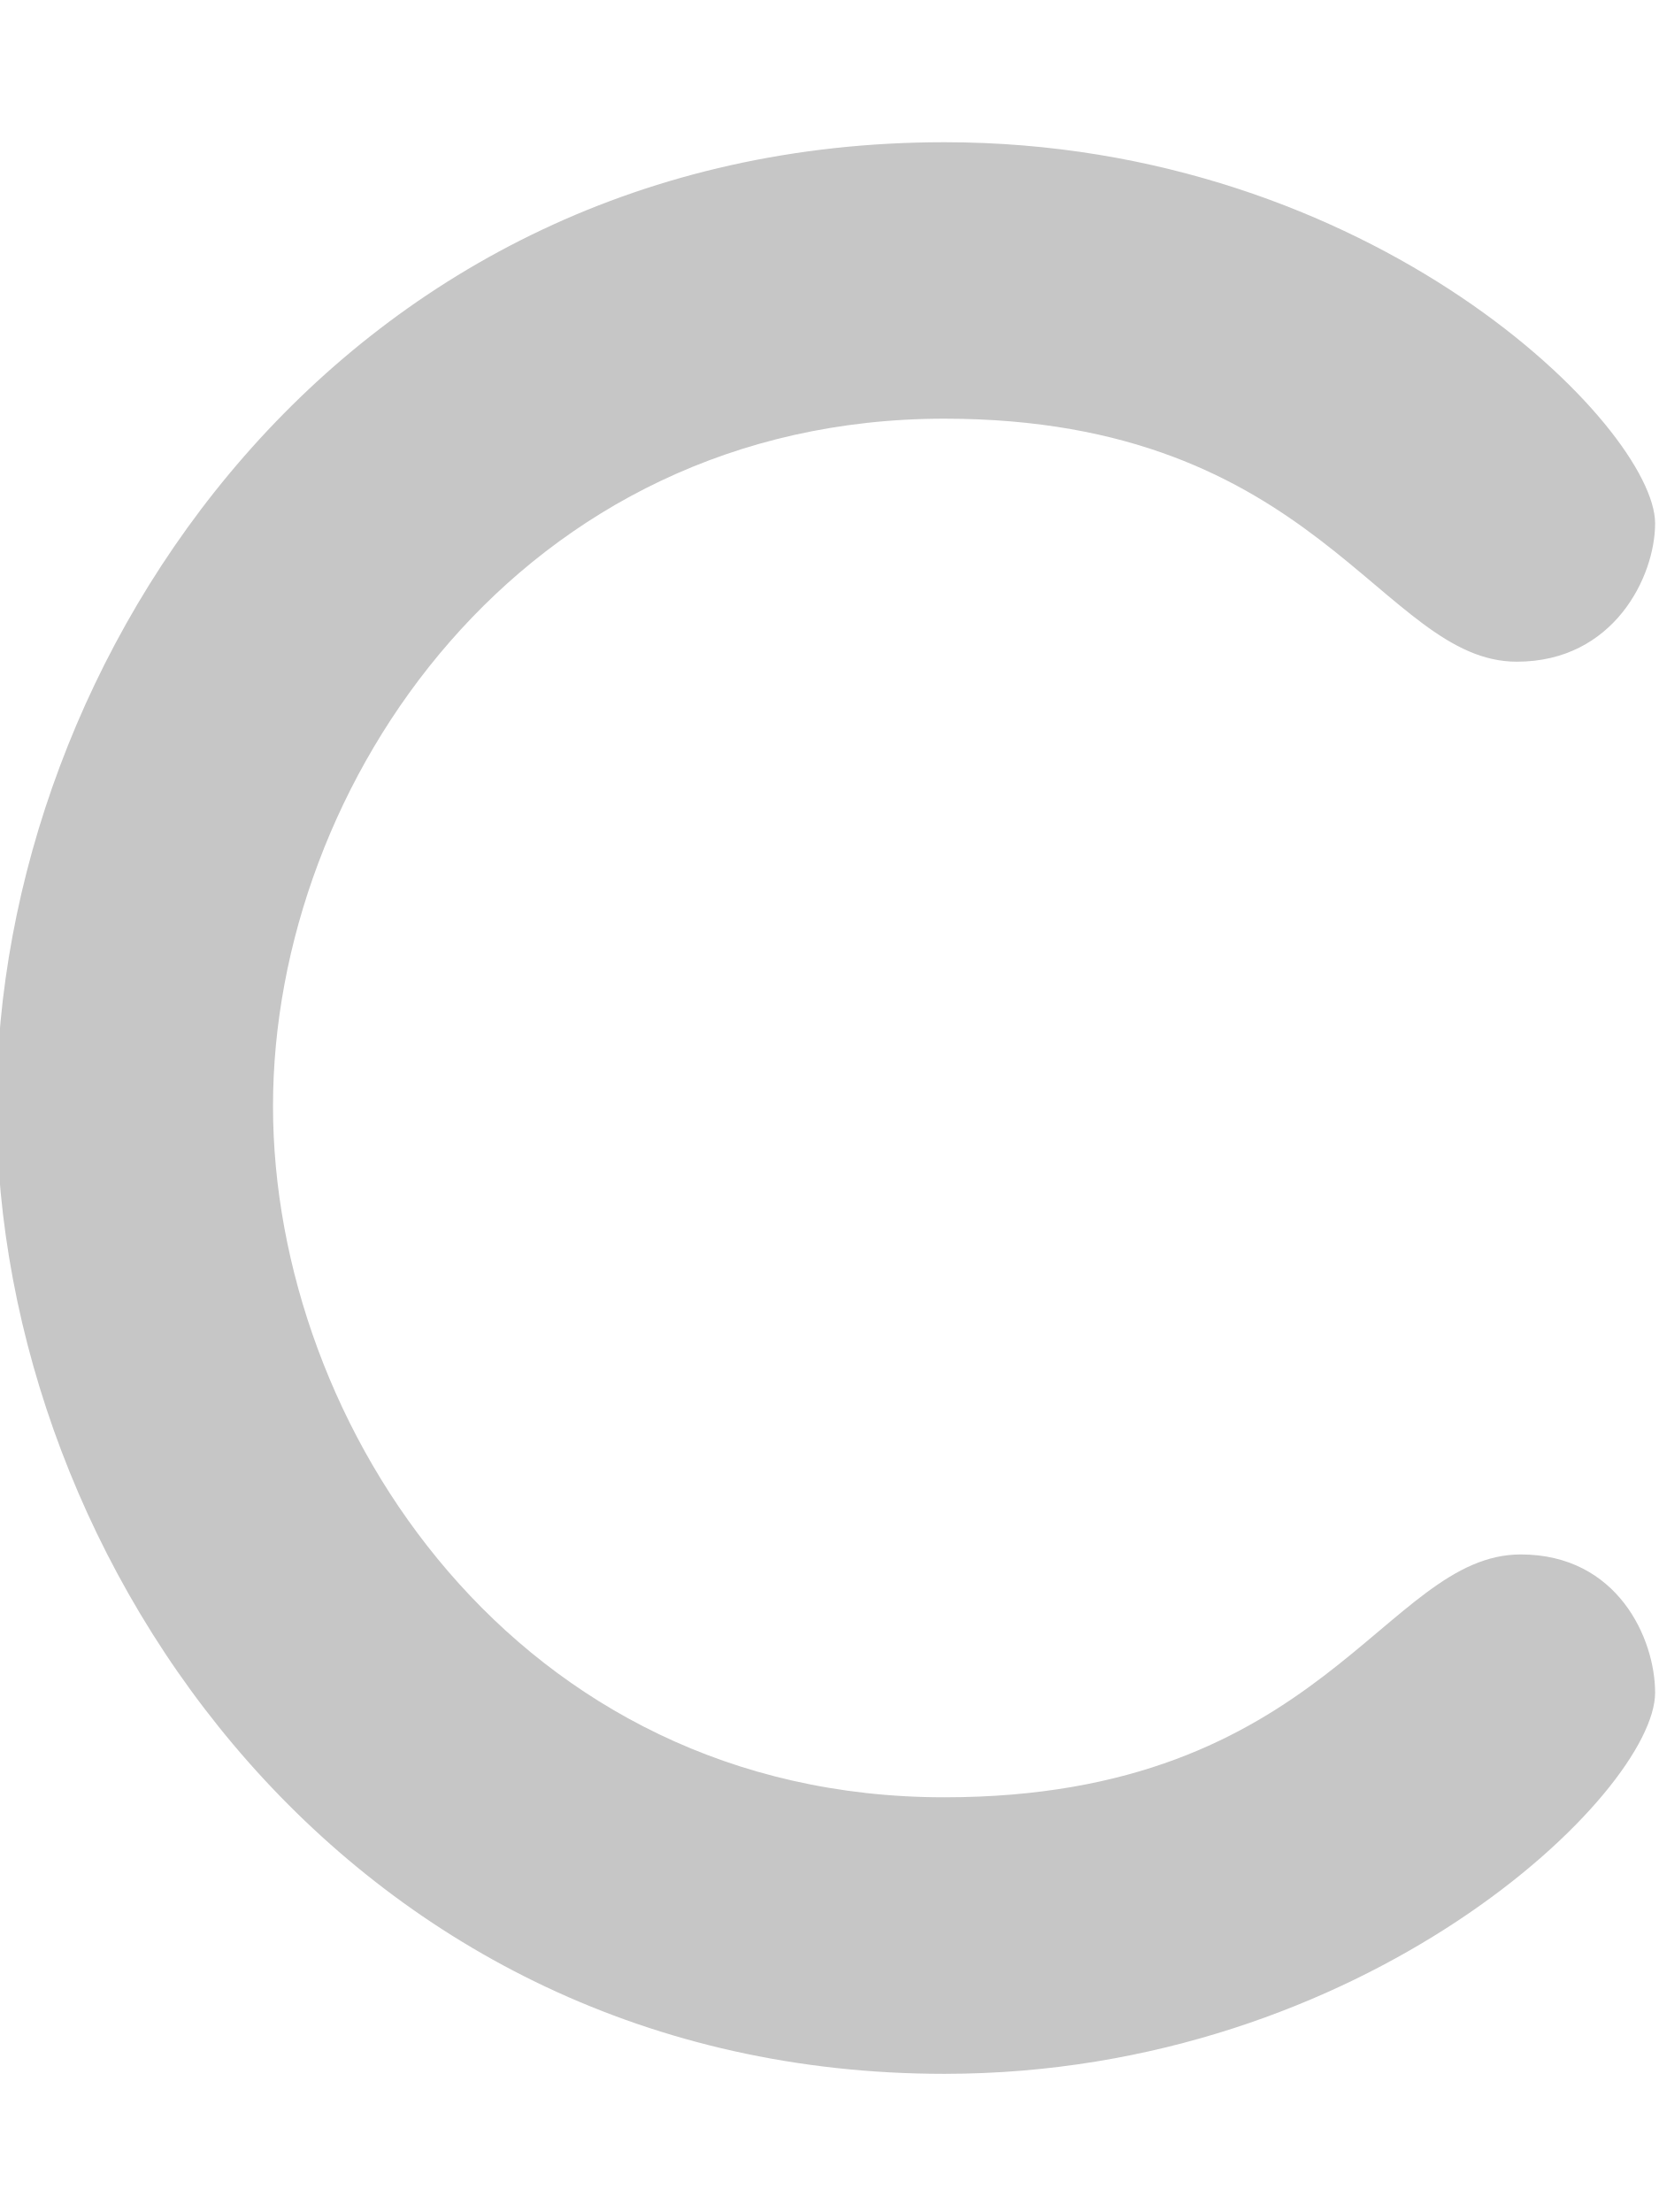
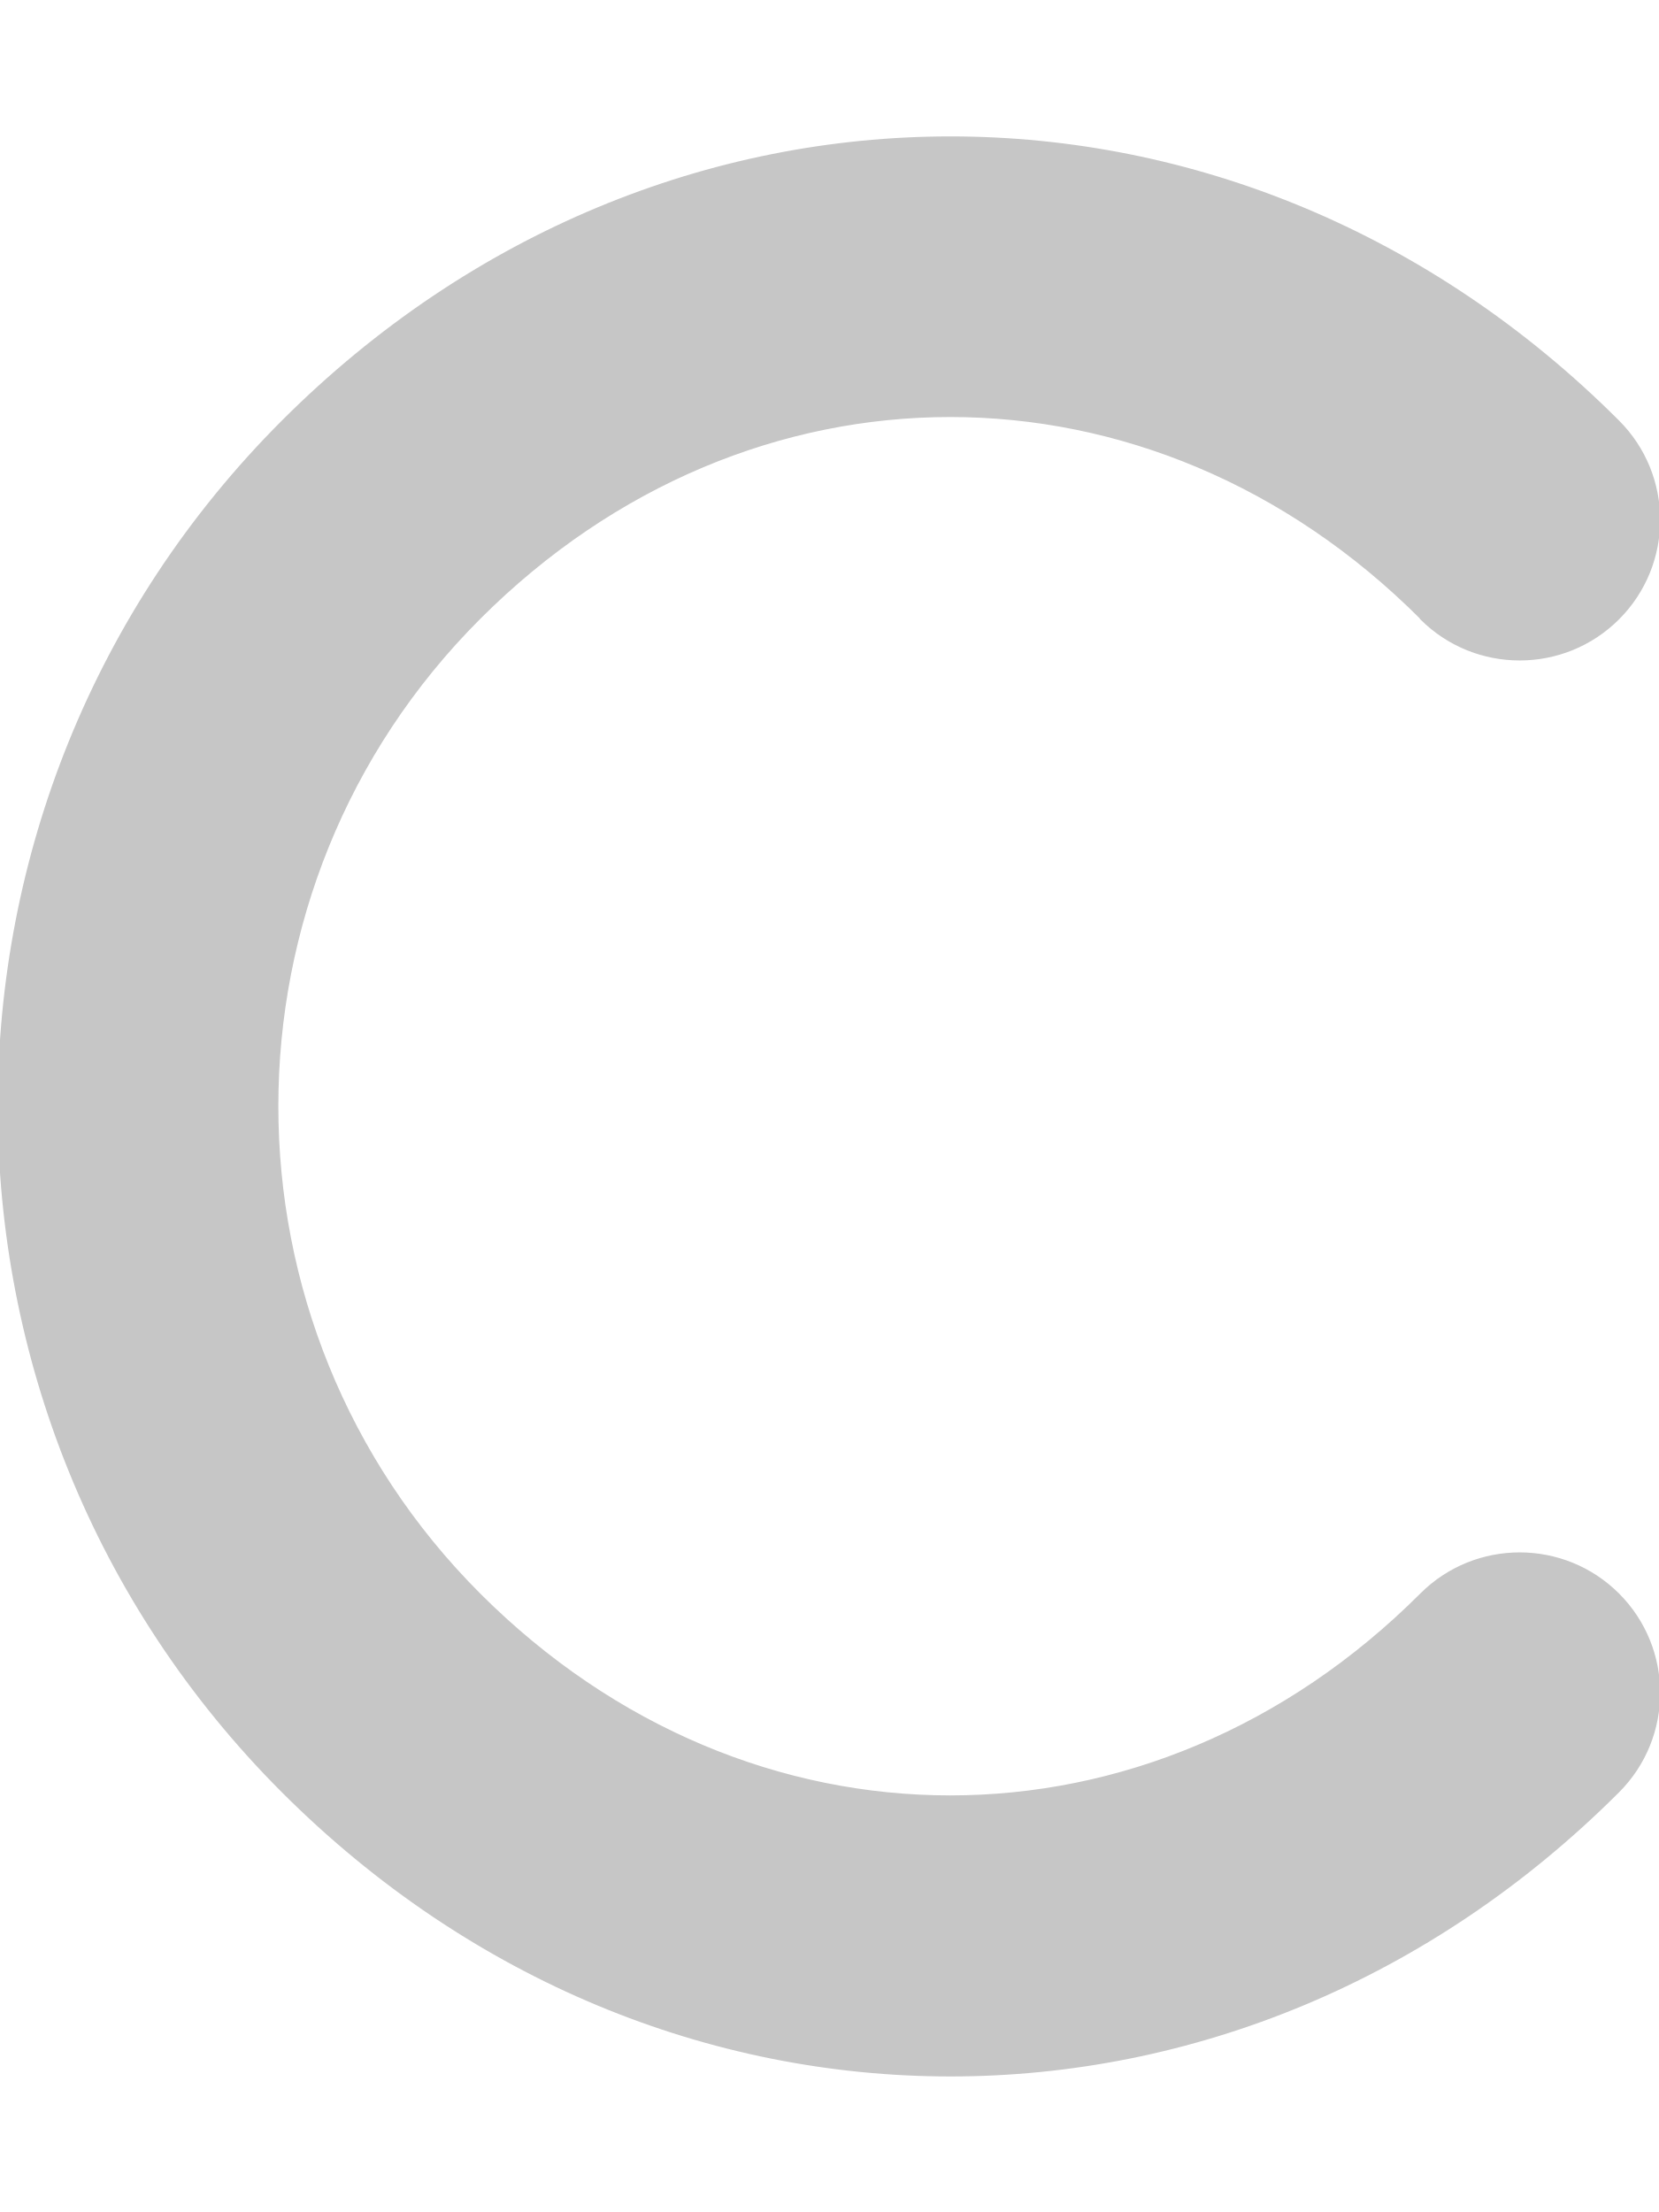
<svg xmlns="http://www.w3.org/2000/svg" width="384" height="512">
-   <g>
-     <path fill="#c6c6c6" id="svg_1" d="m352,359.8c22.46,0 31.1,19.53 31.1,31.99c0,23.14 -66.96,88.23 -164.5,88.23c-137.1,0 -219.4,-117.8 -219.4,-224c0,-103.8 79.87,-223.1 219.4,-223.1c99.47,0 164.5,66.12 164.5,88.23c0,12.27 -9.527,32.01 -32.01,32.01c-31.32,0 -45.8,-56.25 -132.5,-56.25c-97.99,0 -155.4,84.59 -155.4,159.1c0,74.03 56.42,160 155.4,160c87.91,-0.01 101.91,-56.21 133.41,-56.21z" />
+   <g class="layer">
+     <path d="m329.1,142.9c-62.5,-62.5 -155.8,-62.5 -218.3,0s-62.5,163.8 0,226.3s155.8,62.5 218.3,0c12.5,-12.5 32.8,-12.5 45.3,0s12.5,32.8 0,45.3c-87.5,87.5 -221.3,87.5 -308.8,0s-87.5,-229.3 0,-316.8s221.3,-87.5 308.8,0c12.5,12.5 12.5,32.8 0,45.3s-32.8,12.5 -45.3,0l0,-0.1z" fill="#c6c6c6" id="svg_1" stroke="#c6c6c6" />
  </g>
</svg>
